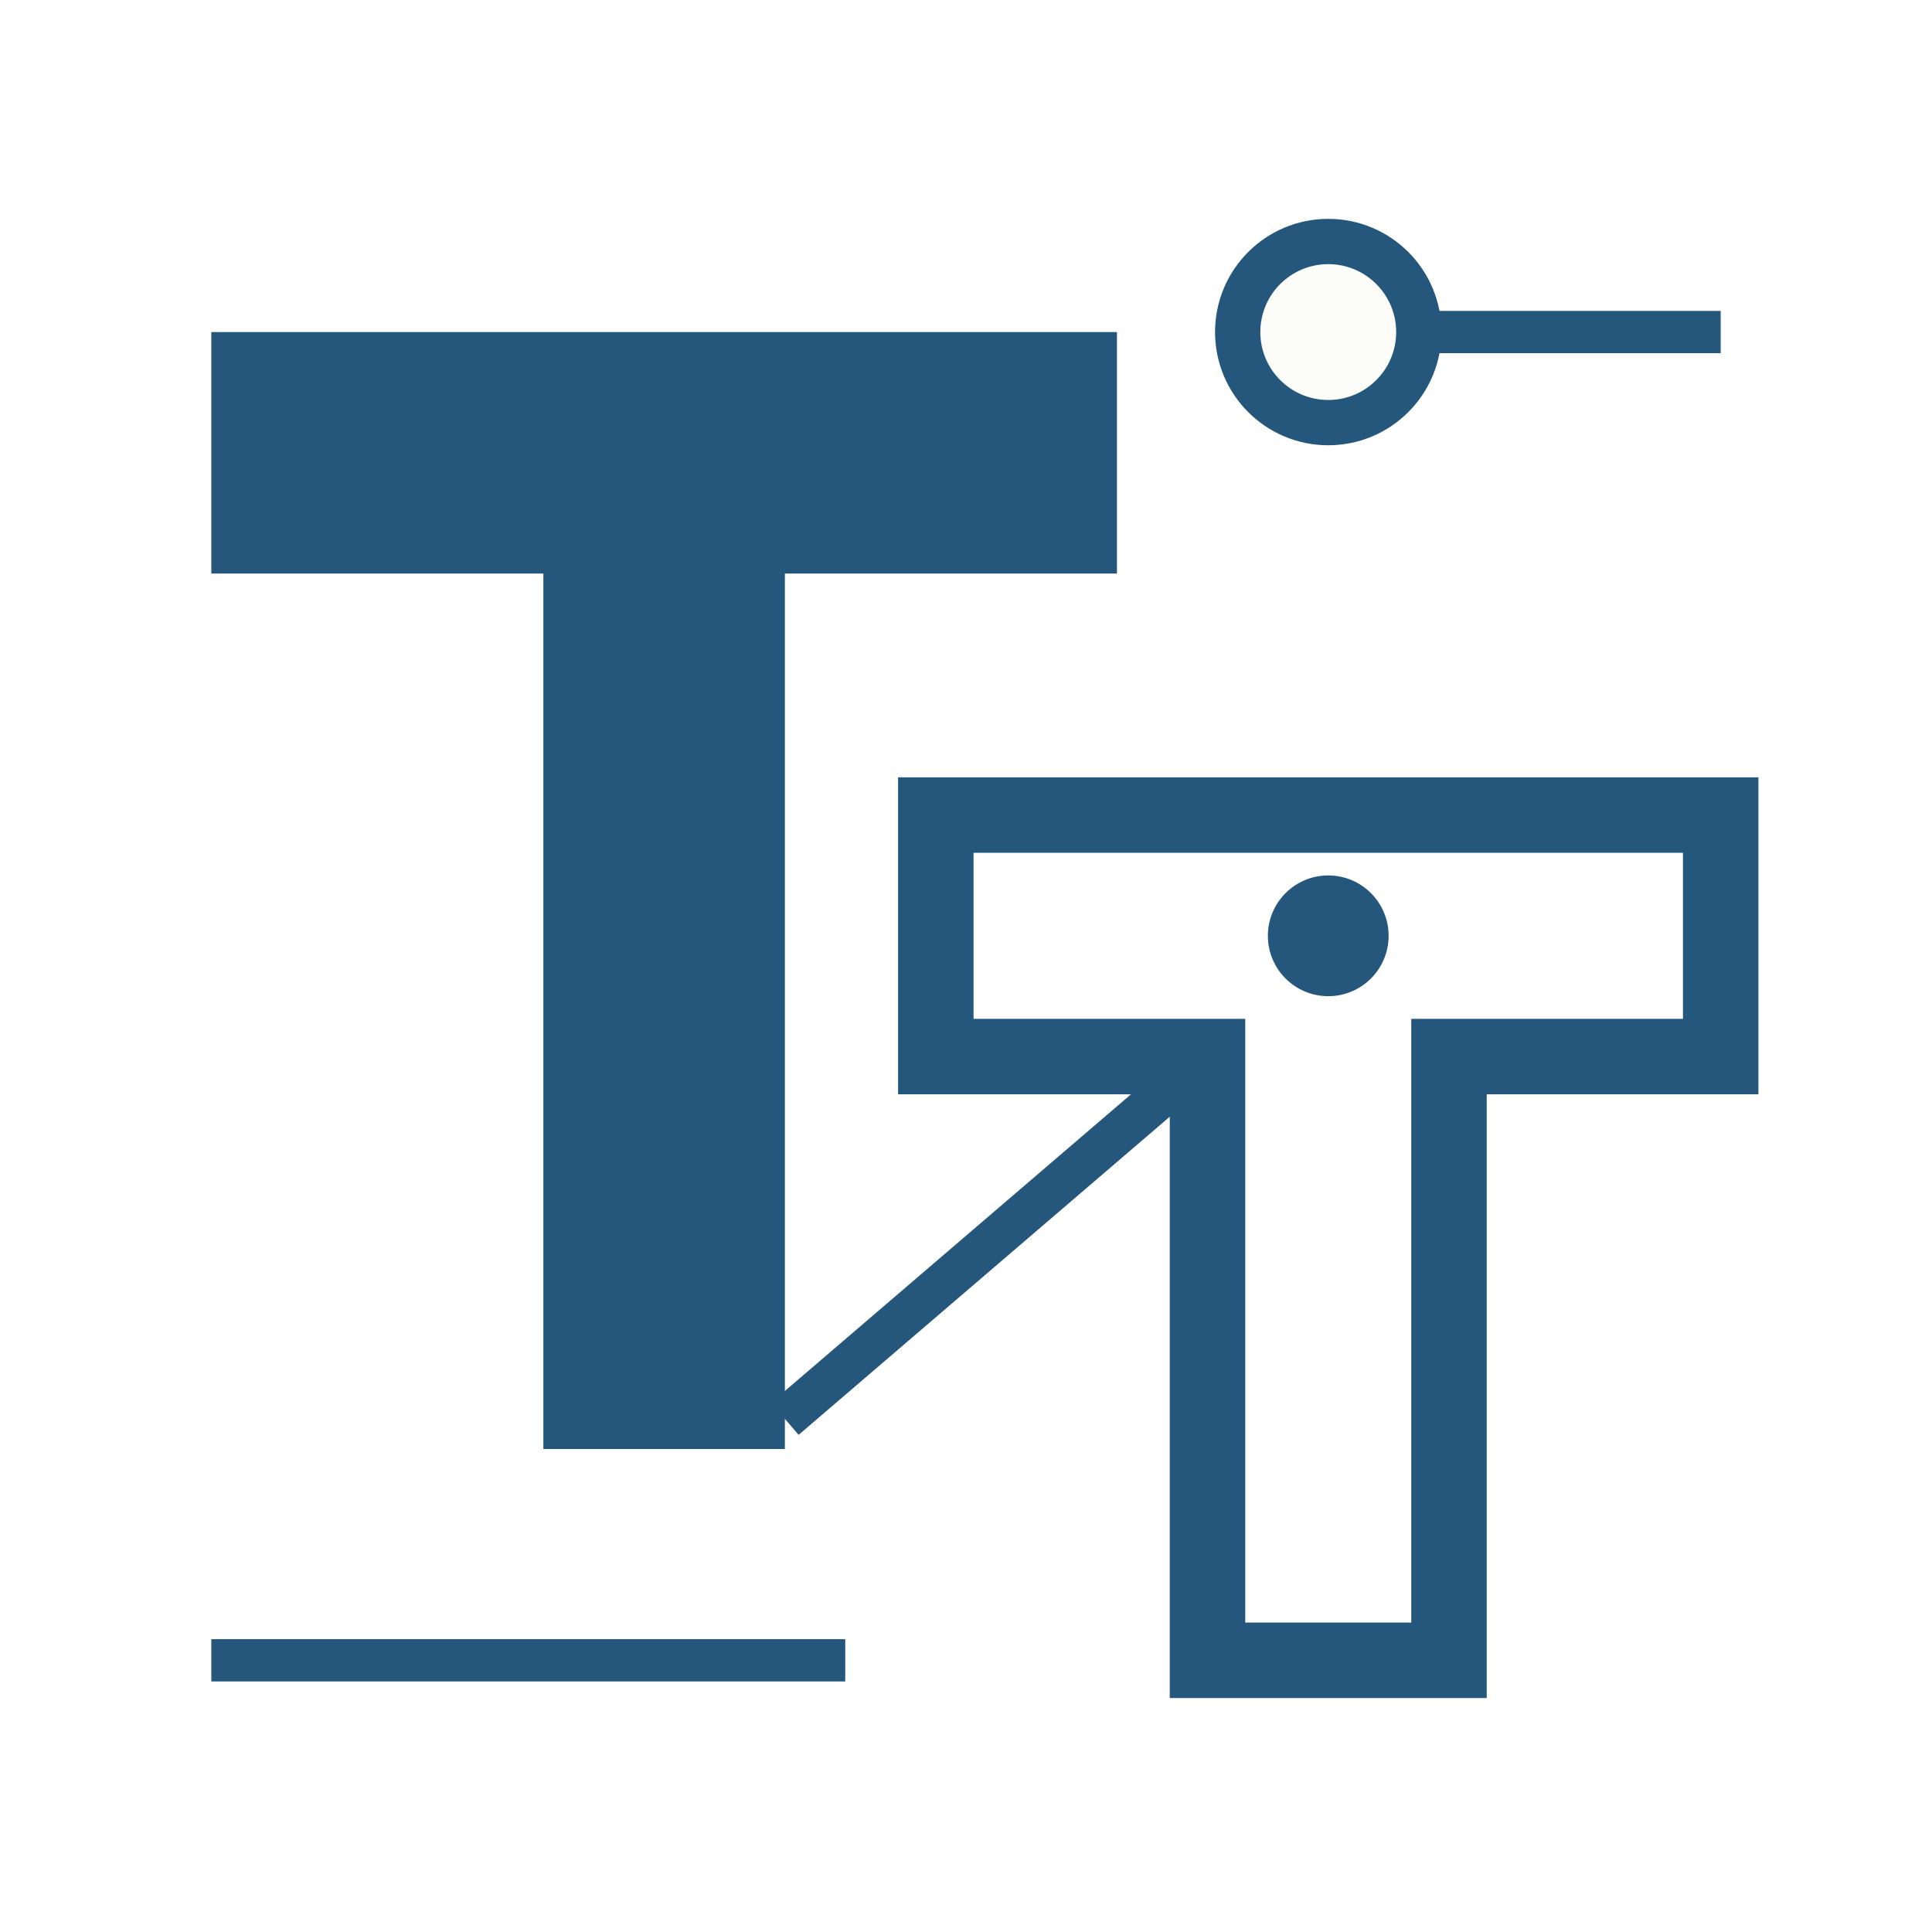
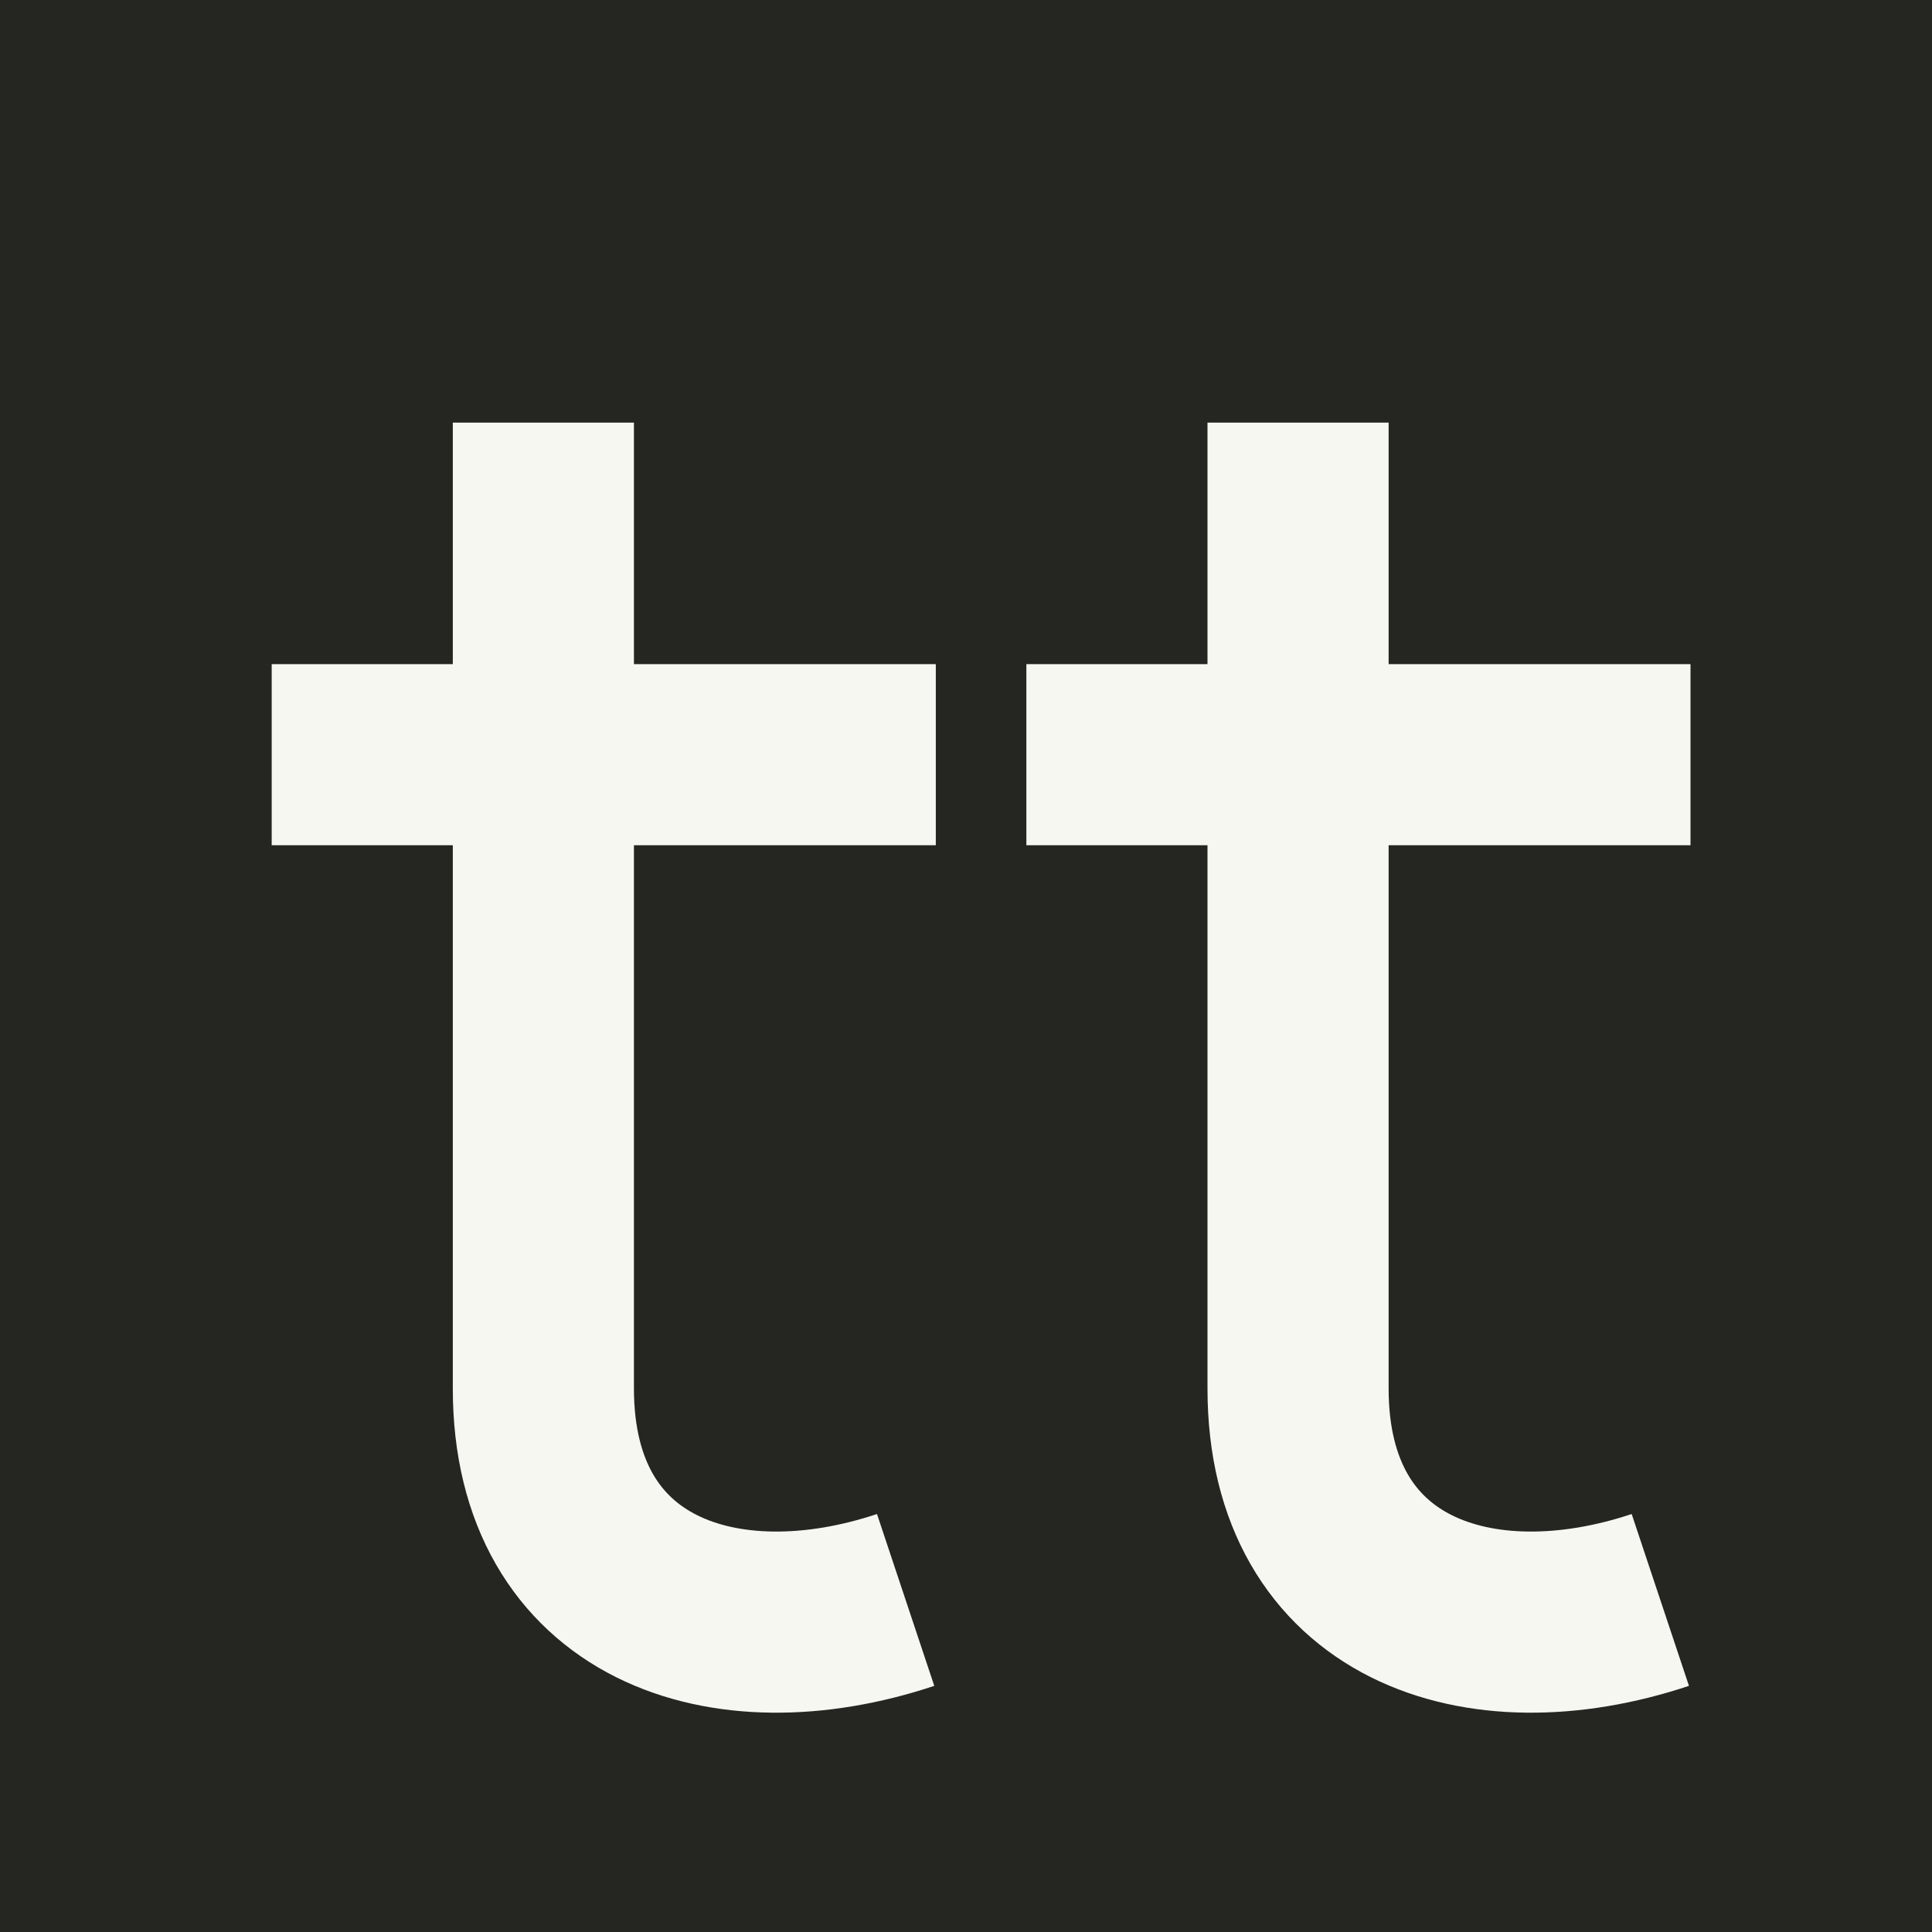
- <svg xmlns="http://www.w3.org/2000/svg" viewBox="0 0 64 64" fill="none" color="#24577b">
-   <style>@media(prefers-color-scheme:dark){svg{color:#a5c5df}}</style>
-   <path d="M7 11h30v8H26v29h-8V19H7v-8Z" fill="currentColor" />
-   <path d="M31 27h26v8h-9v20h-8V35h-9v-8Z" stroke="currentColor" stroke-width="2.5" />
-   <path d="m26 47 14-12M7 55h21M44 11h13" stroke="currentColor" stroke-width="1.4" />
-   <circle cx="44" cy="11" r="3" fill="#fcfcf9" stroke="currentColor" stroke-width="1.5" />
-   <circle cx="44" cy="31" r="2" fill="currentColor" />
+ <svg xmlns="http://www.w3.org/2000/svg" viewBox="0 0 64 64">
+   <rect width="64" height="64" fill="#252622" />
+   <path d="M18 14v32c0 7 6 9 12 7M9 25h22M43 14v32c0 7 6 9 12 7M34 25h22" fill="none" stroke="#f7f7f2" stroke-width="6" />
</svg>
